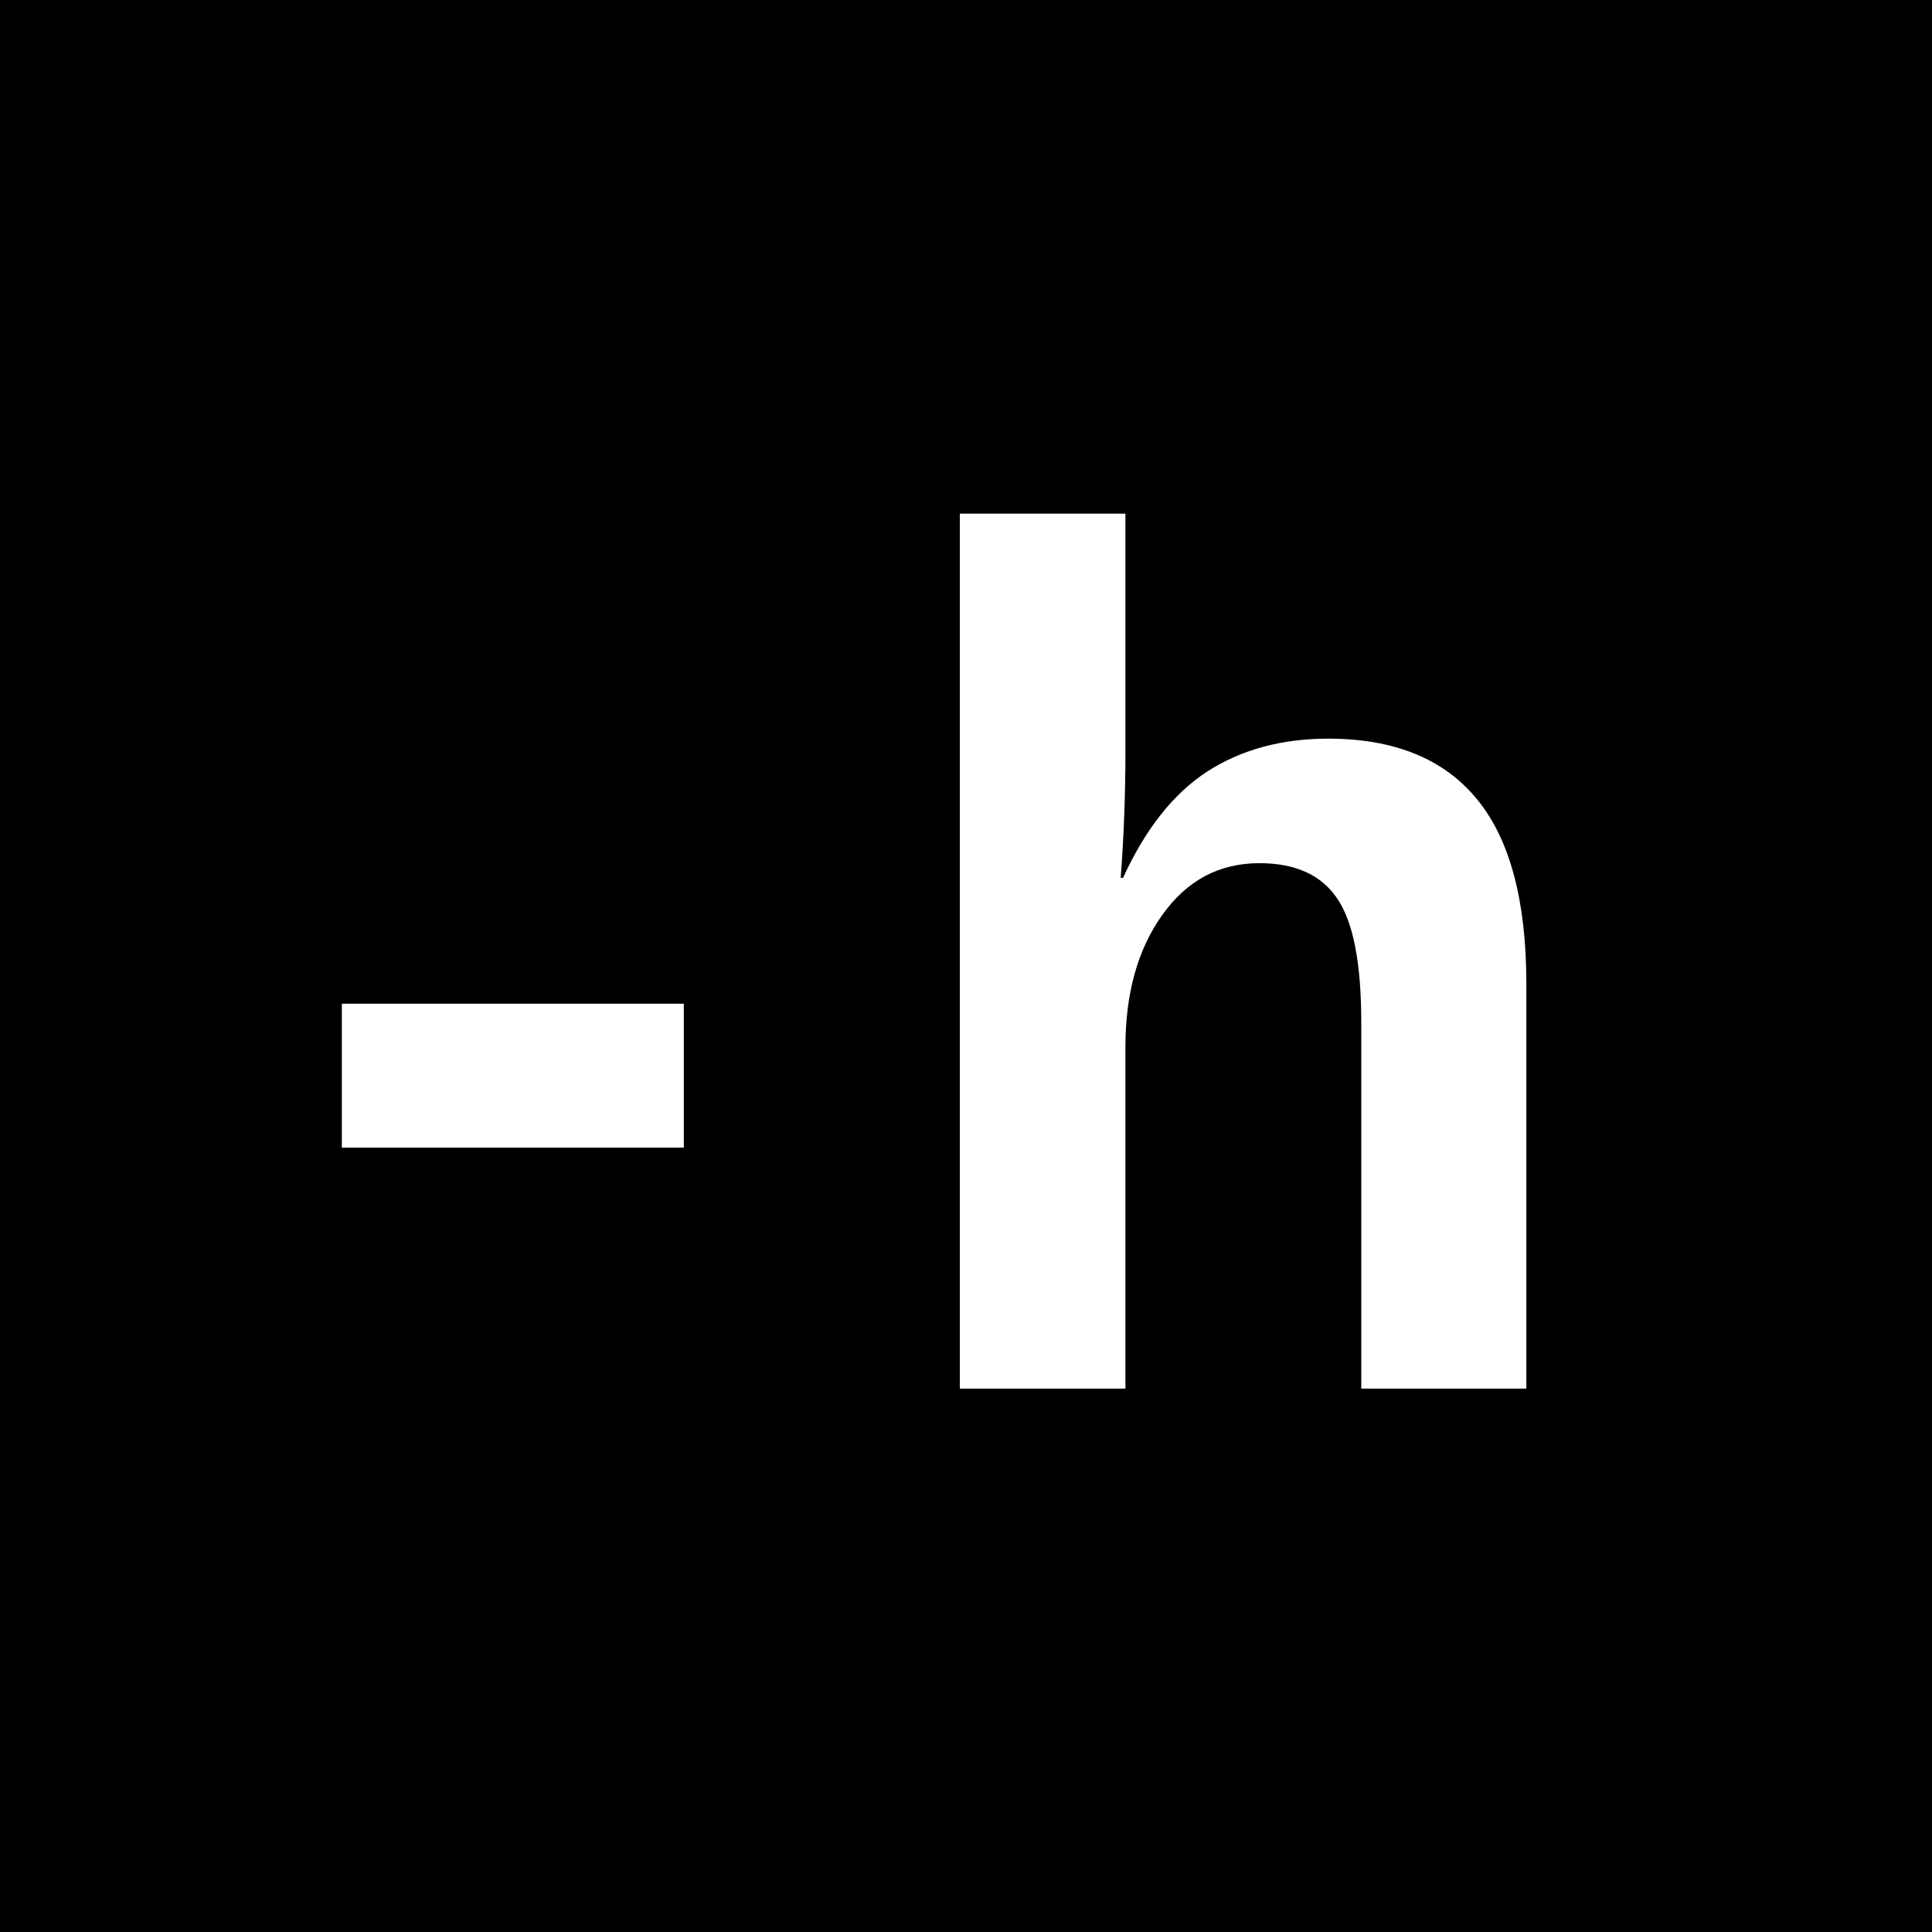
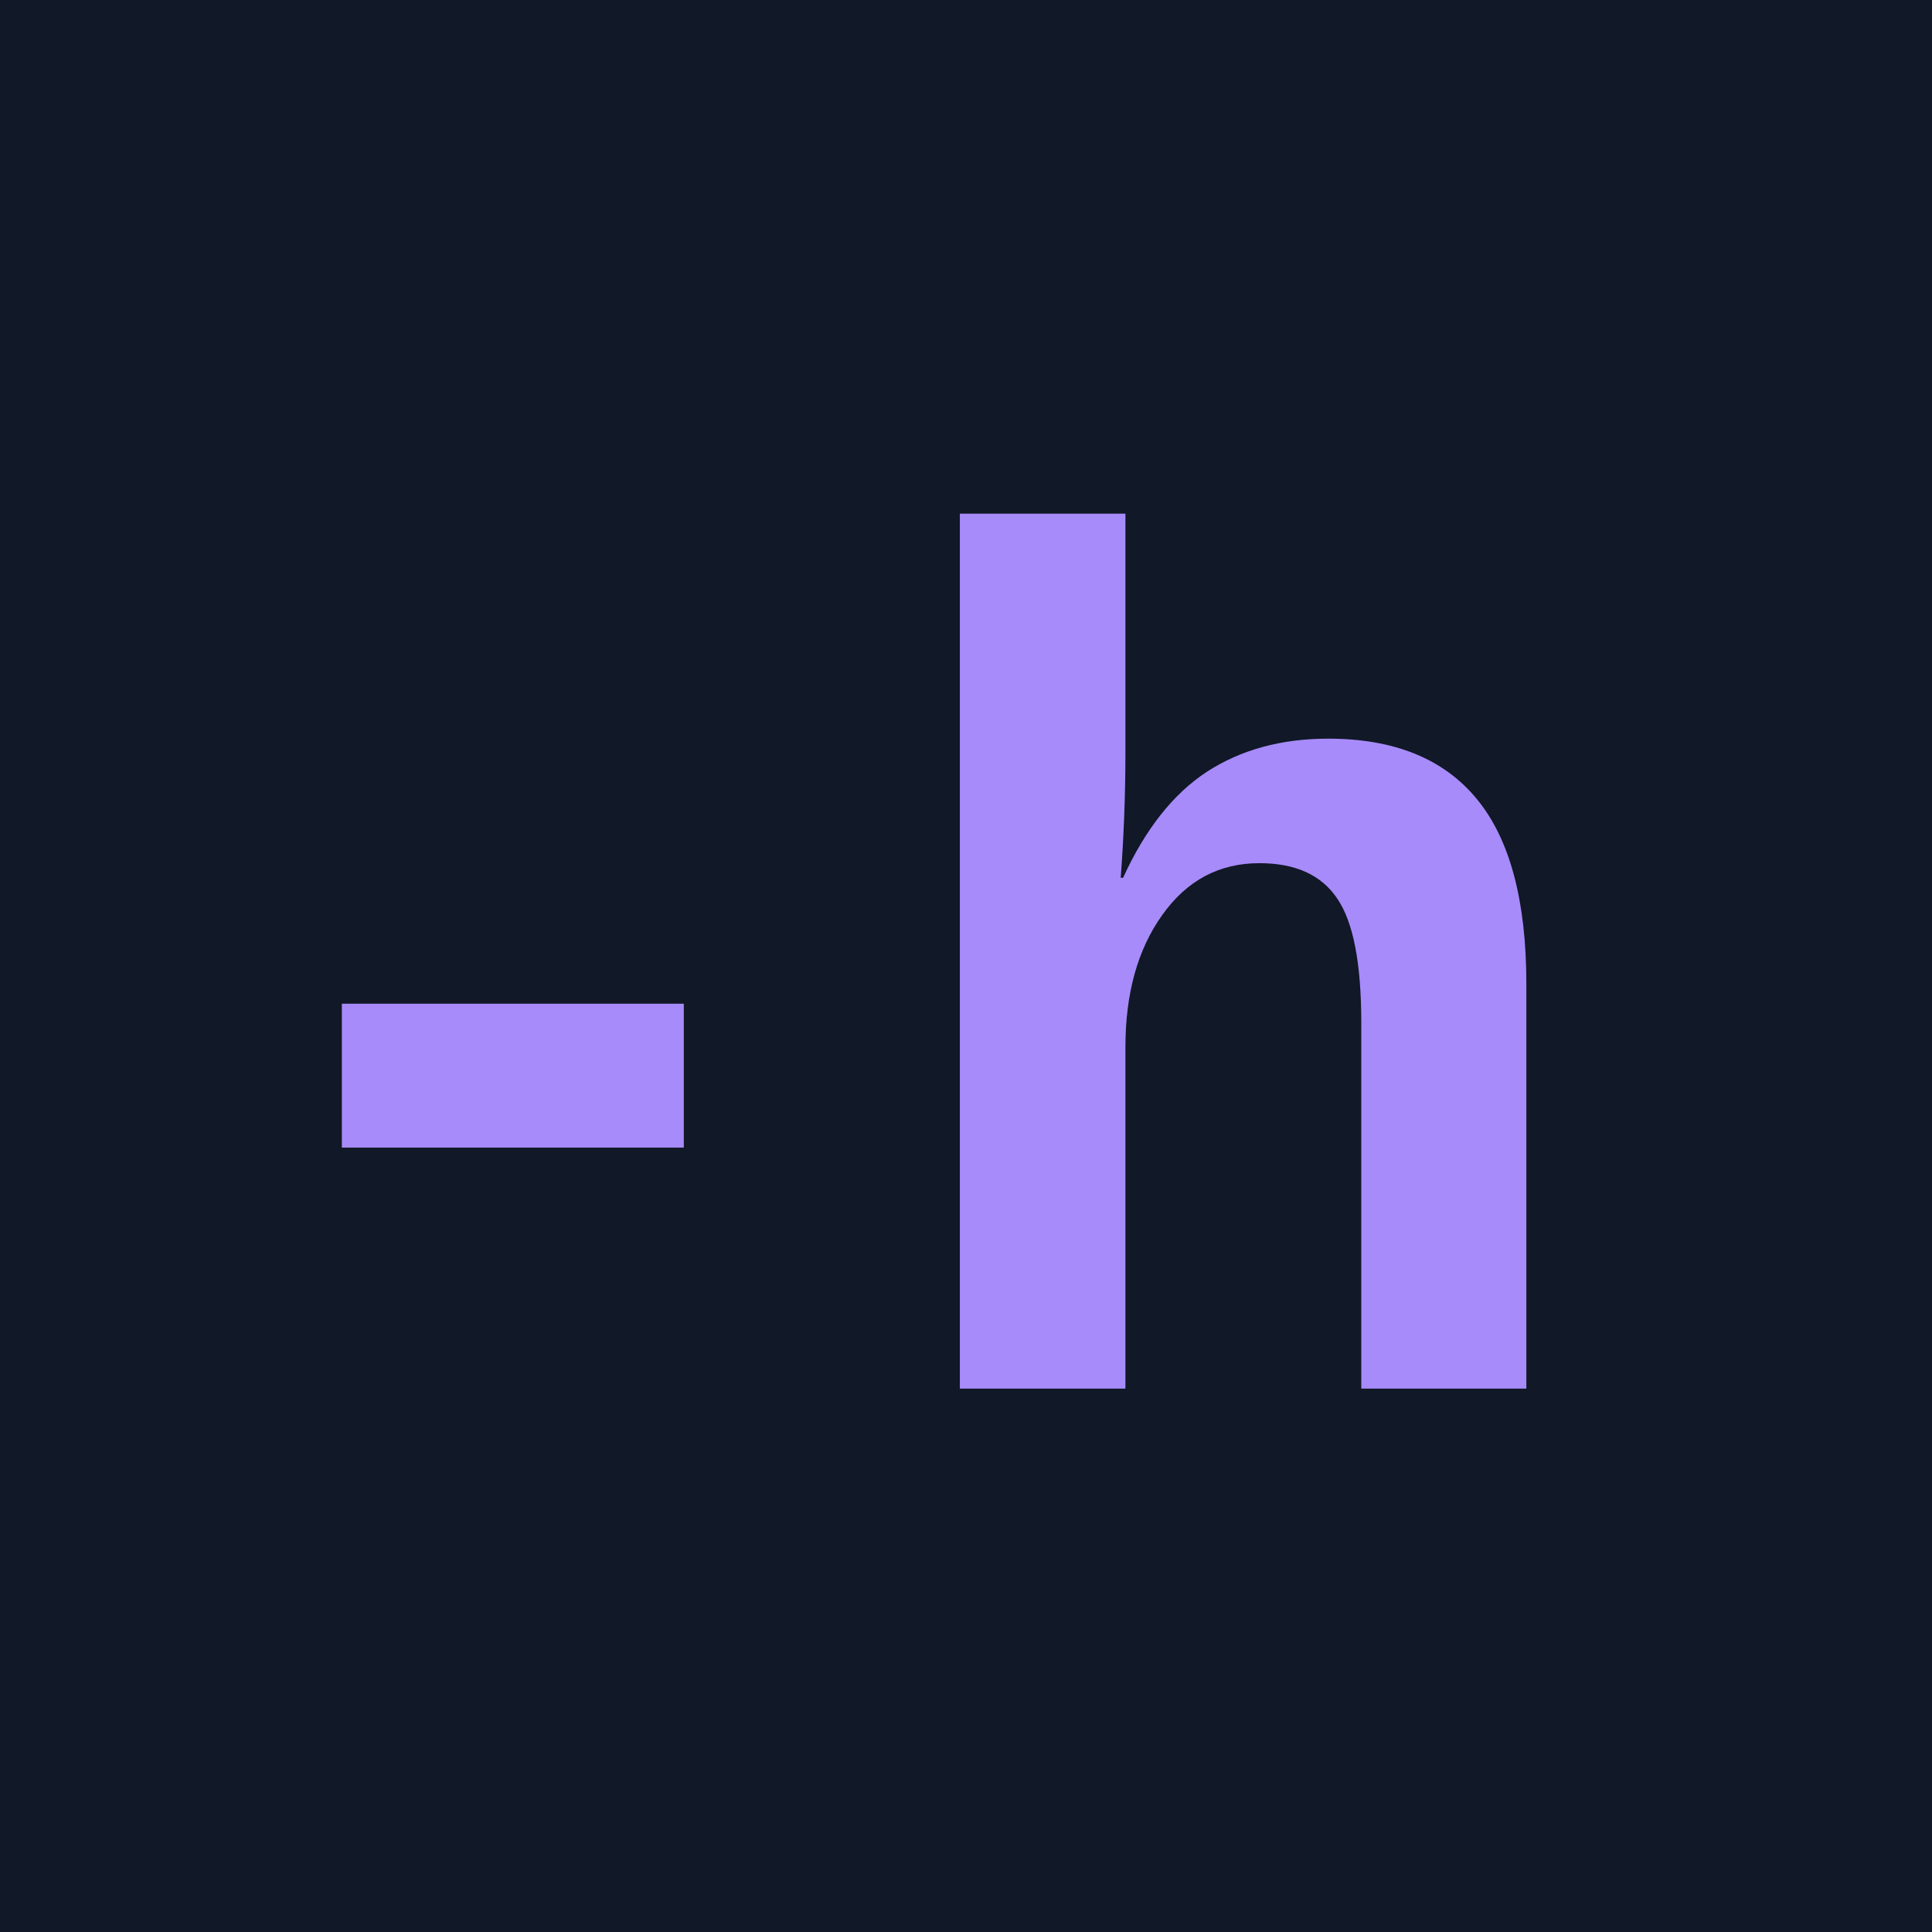
<svg xmlns="http://www.w3.org/2000/svg" viewBox="0 0 64 64">
-   <rect width="64" height="64" fill="#000" />
-   <text x="29" y="46" font-family="'SF Mono', 'Monaco', 'Consolas', 'Courier New', monospace" font-size="40" font-weight="bold" text-anchor="middle" fill="#fff">-h</text>
+   <rect width="64" height="64" fill="#111827" />
+   <text x="29" y="46" font-family="'SF Mono', 'Monaco', 'Consolas', 'Courier New', monospace" font-size="40" font-weight="bold" text-anchor="middle" fill="#a78bfa">-h</text>
</svg>
